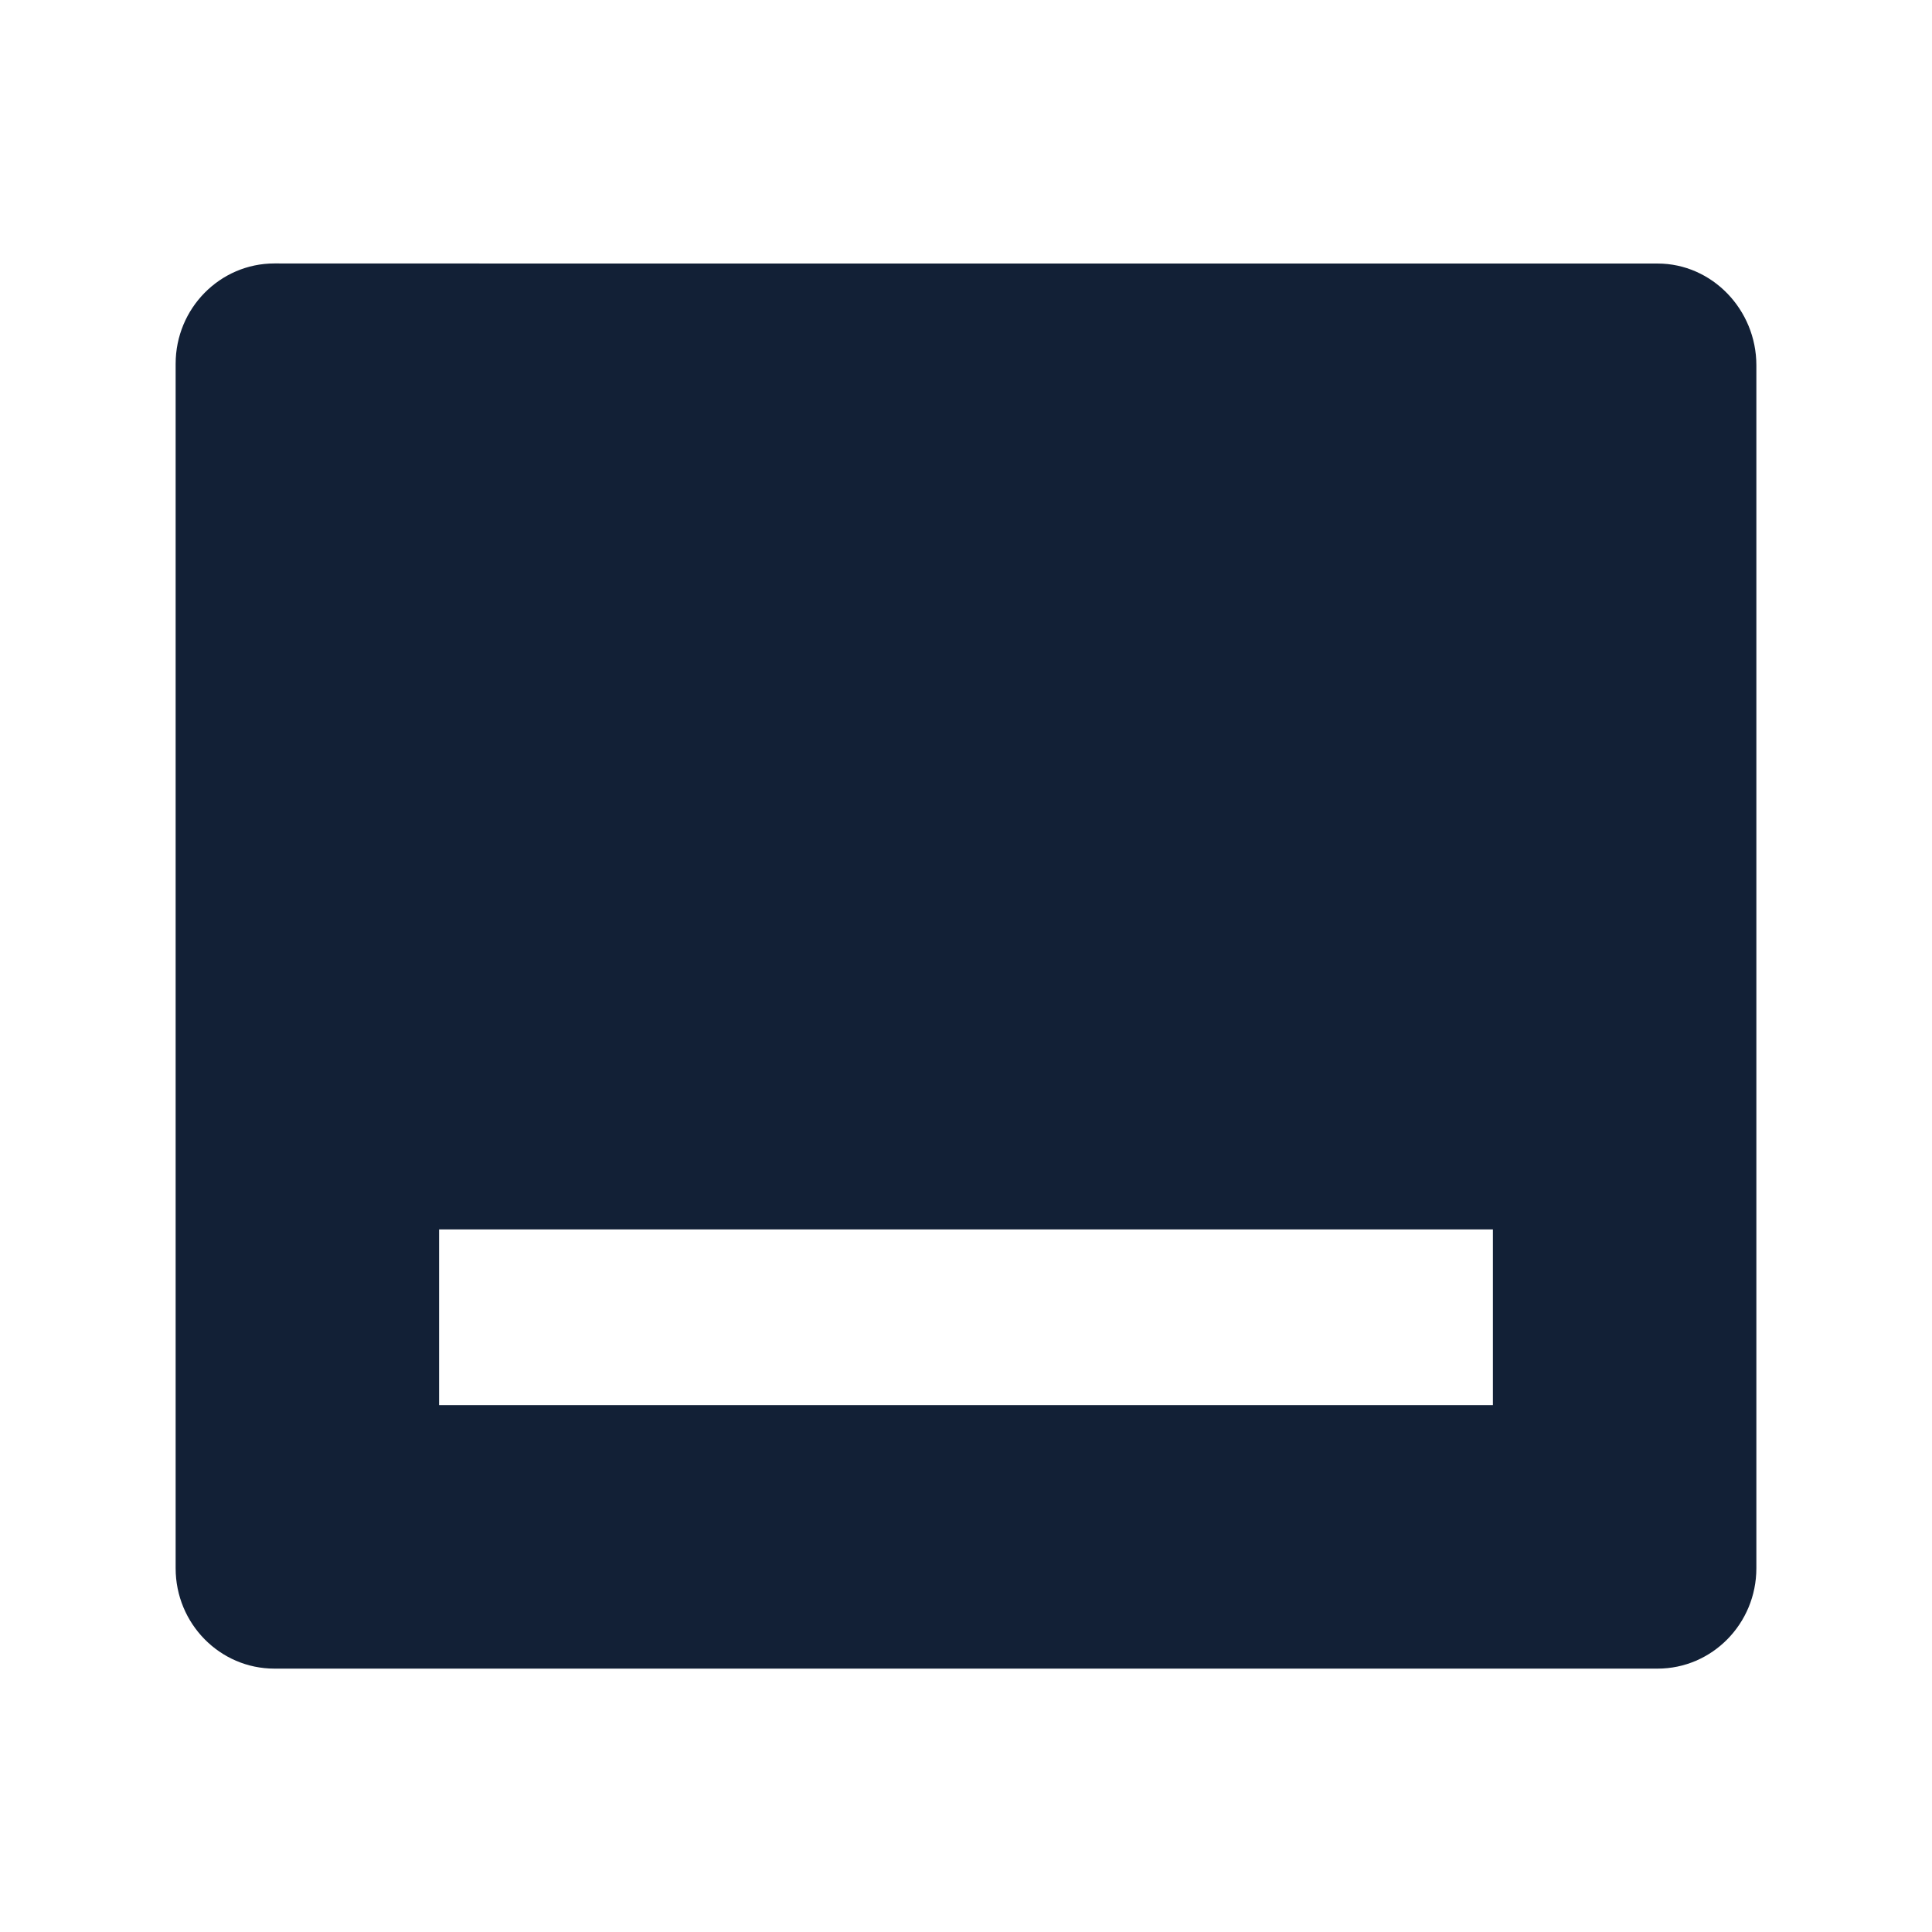
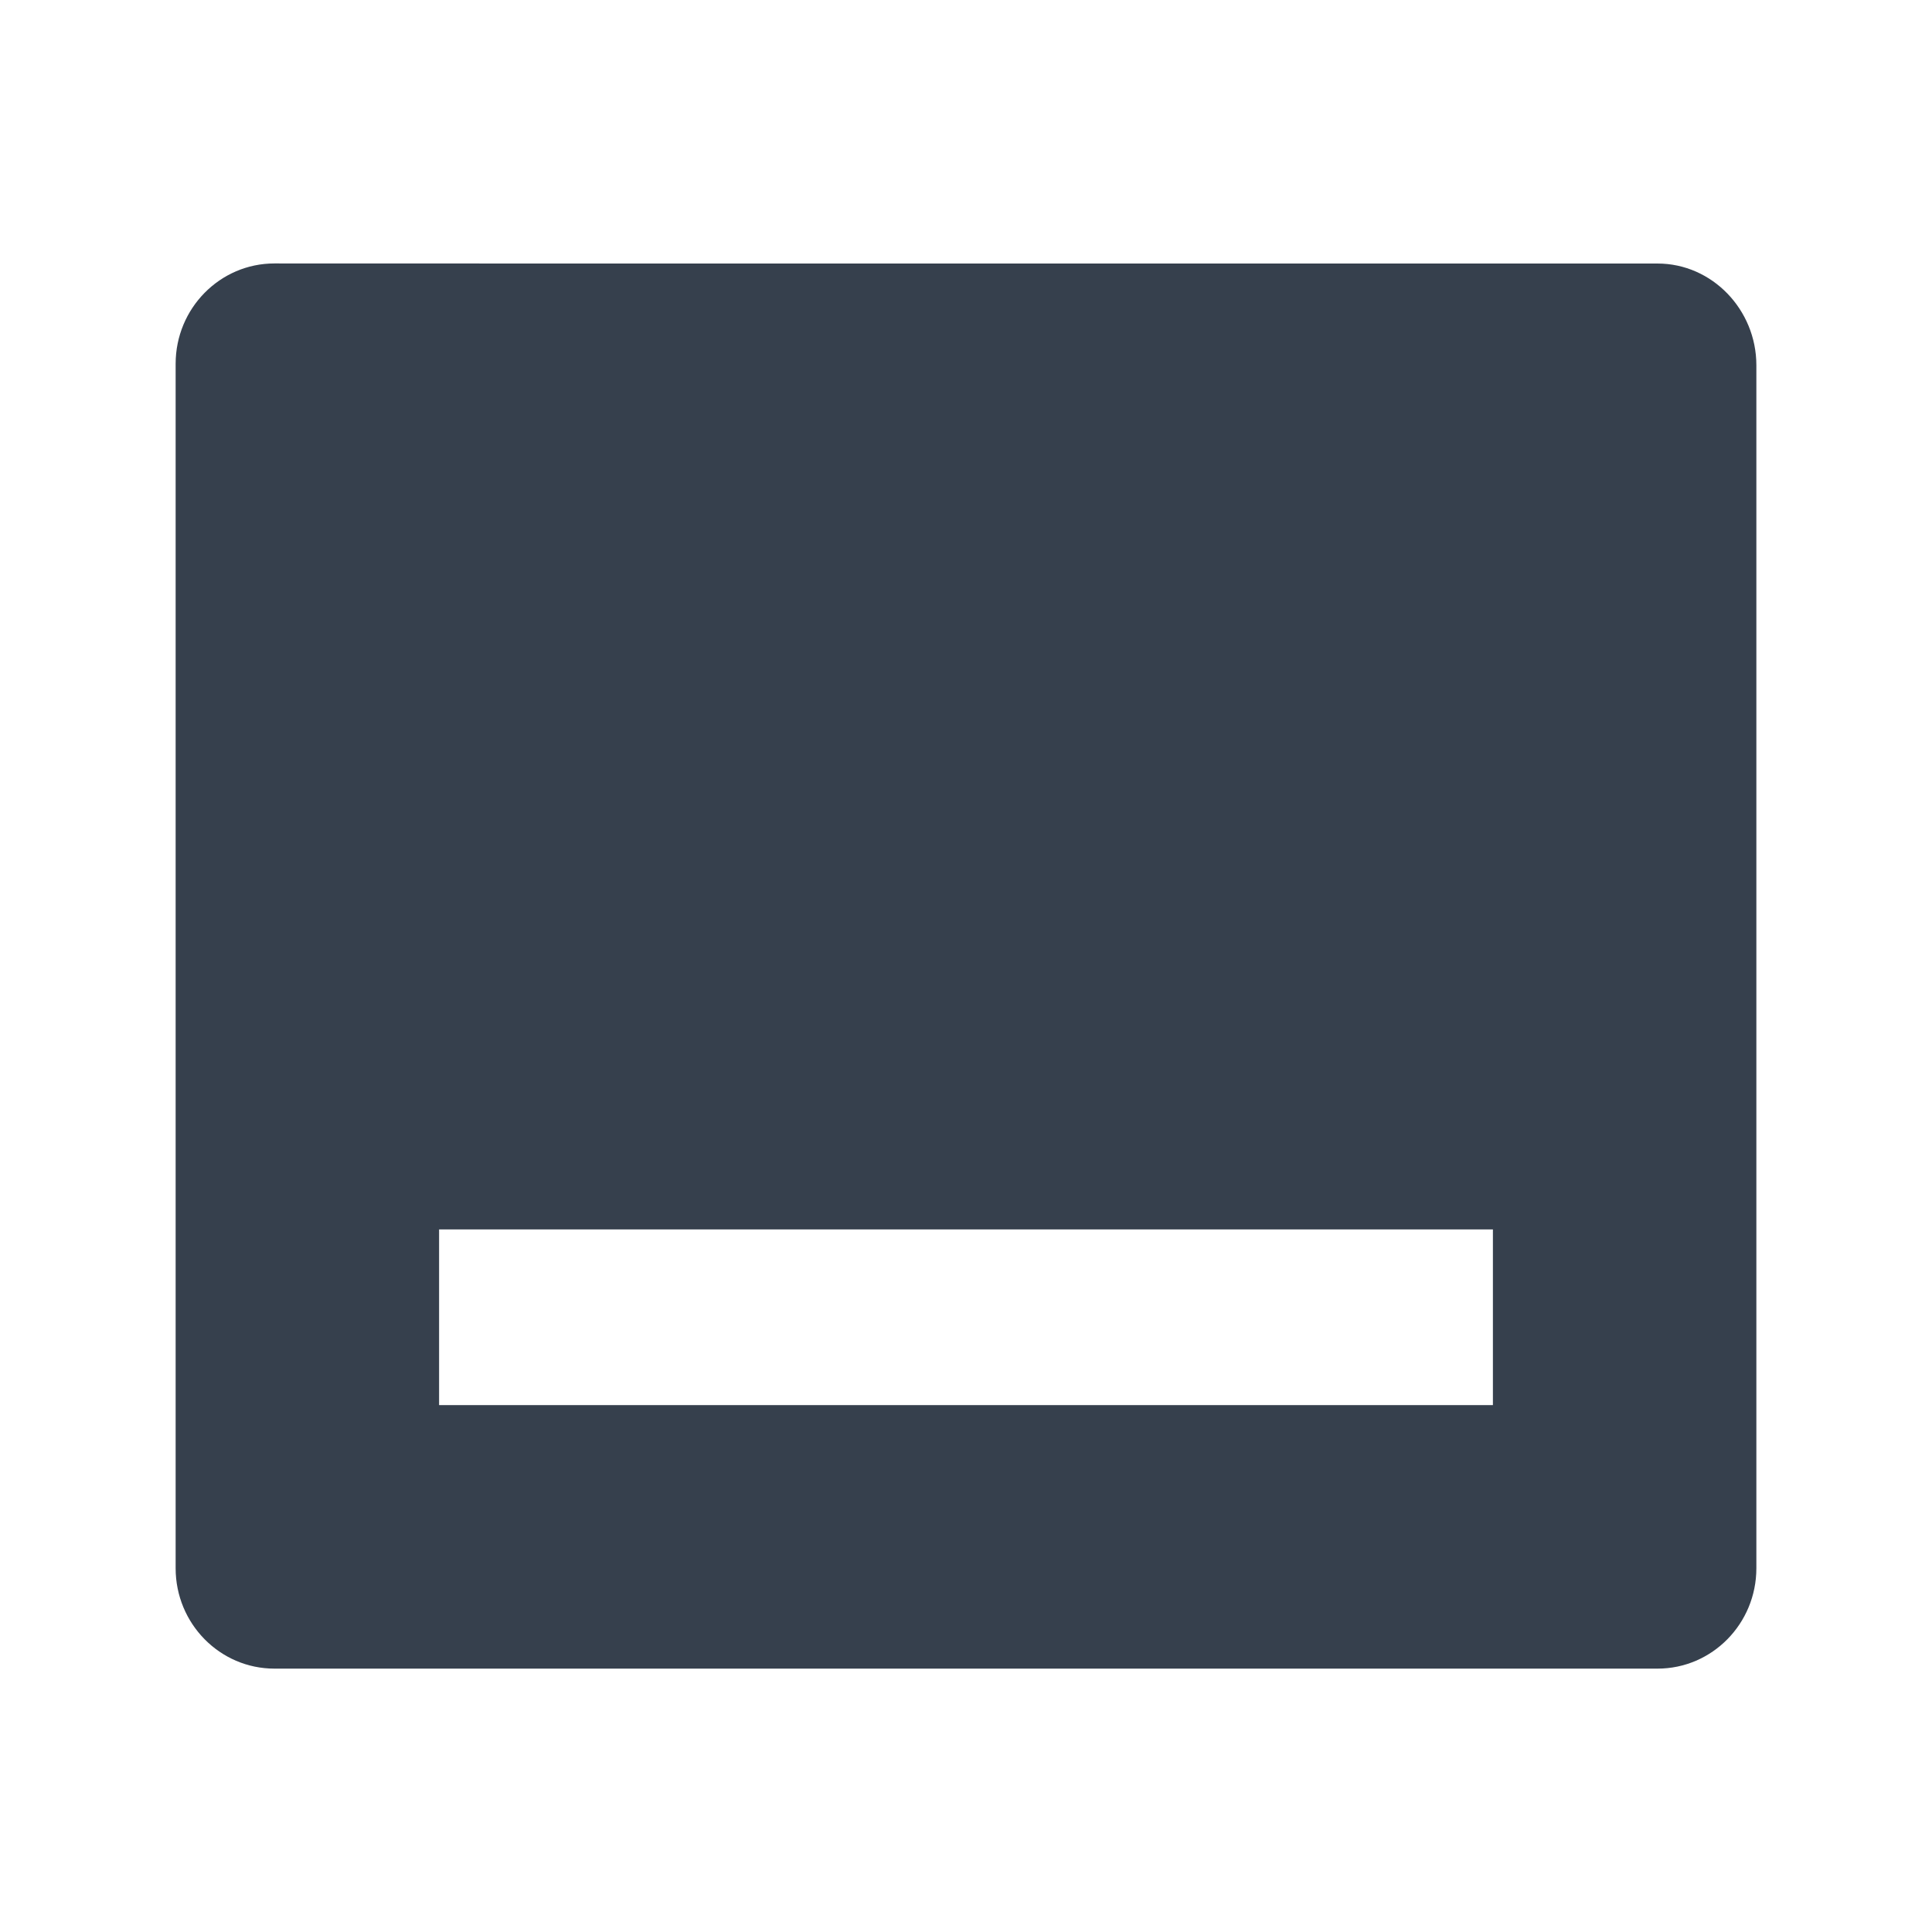
<svg xmlns="http://www.w3.org/2000/svg" height="22" viewBox="0 0 22 22" width="22">
  <defs id="defs2">
    <style type="text/css" id="current-color-scheme">
      .ColorScheme-Text {
-         color:#122036;
+         color:#36404d;
      }
      </style>
  </defs>
  <path d="m3.125 294.179c-.621 0-1.125.512-1.125 1.143v13.715c0 .631.504 1.143 1.125 1.143h15.75c.621 0 1.125-.512 1.125-1.143v-13.699c0-.632-.504-1.158-1.125-1.158h-11.875zm1.875 11h12v2h-12z" fill="currentColor" transform="translate(0 -291.1791)" style="fill:currentColor;fill-opacity:1;stroke:none" class="ColorScheme-Text" />
</svg>
